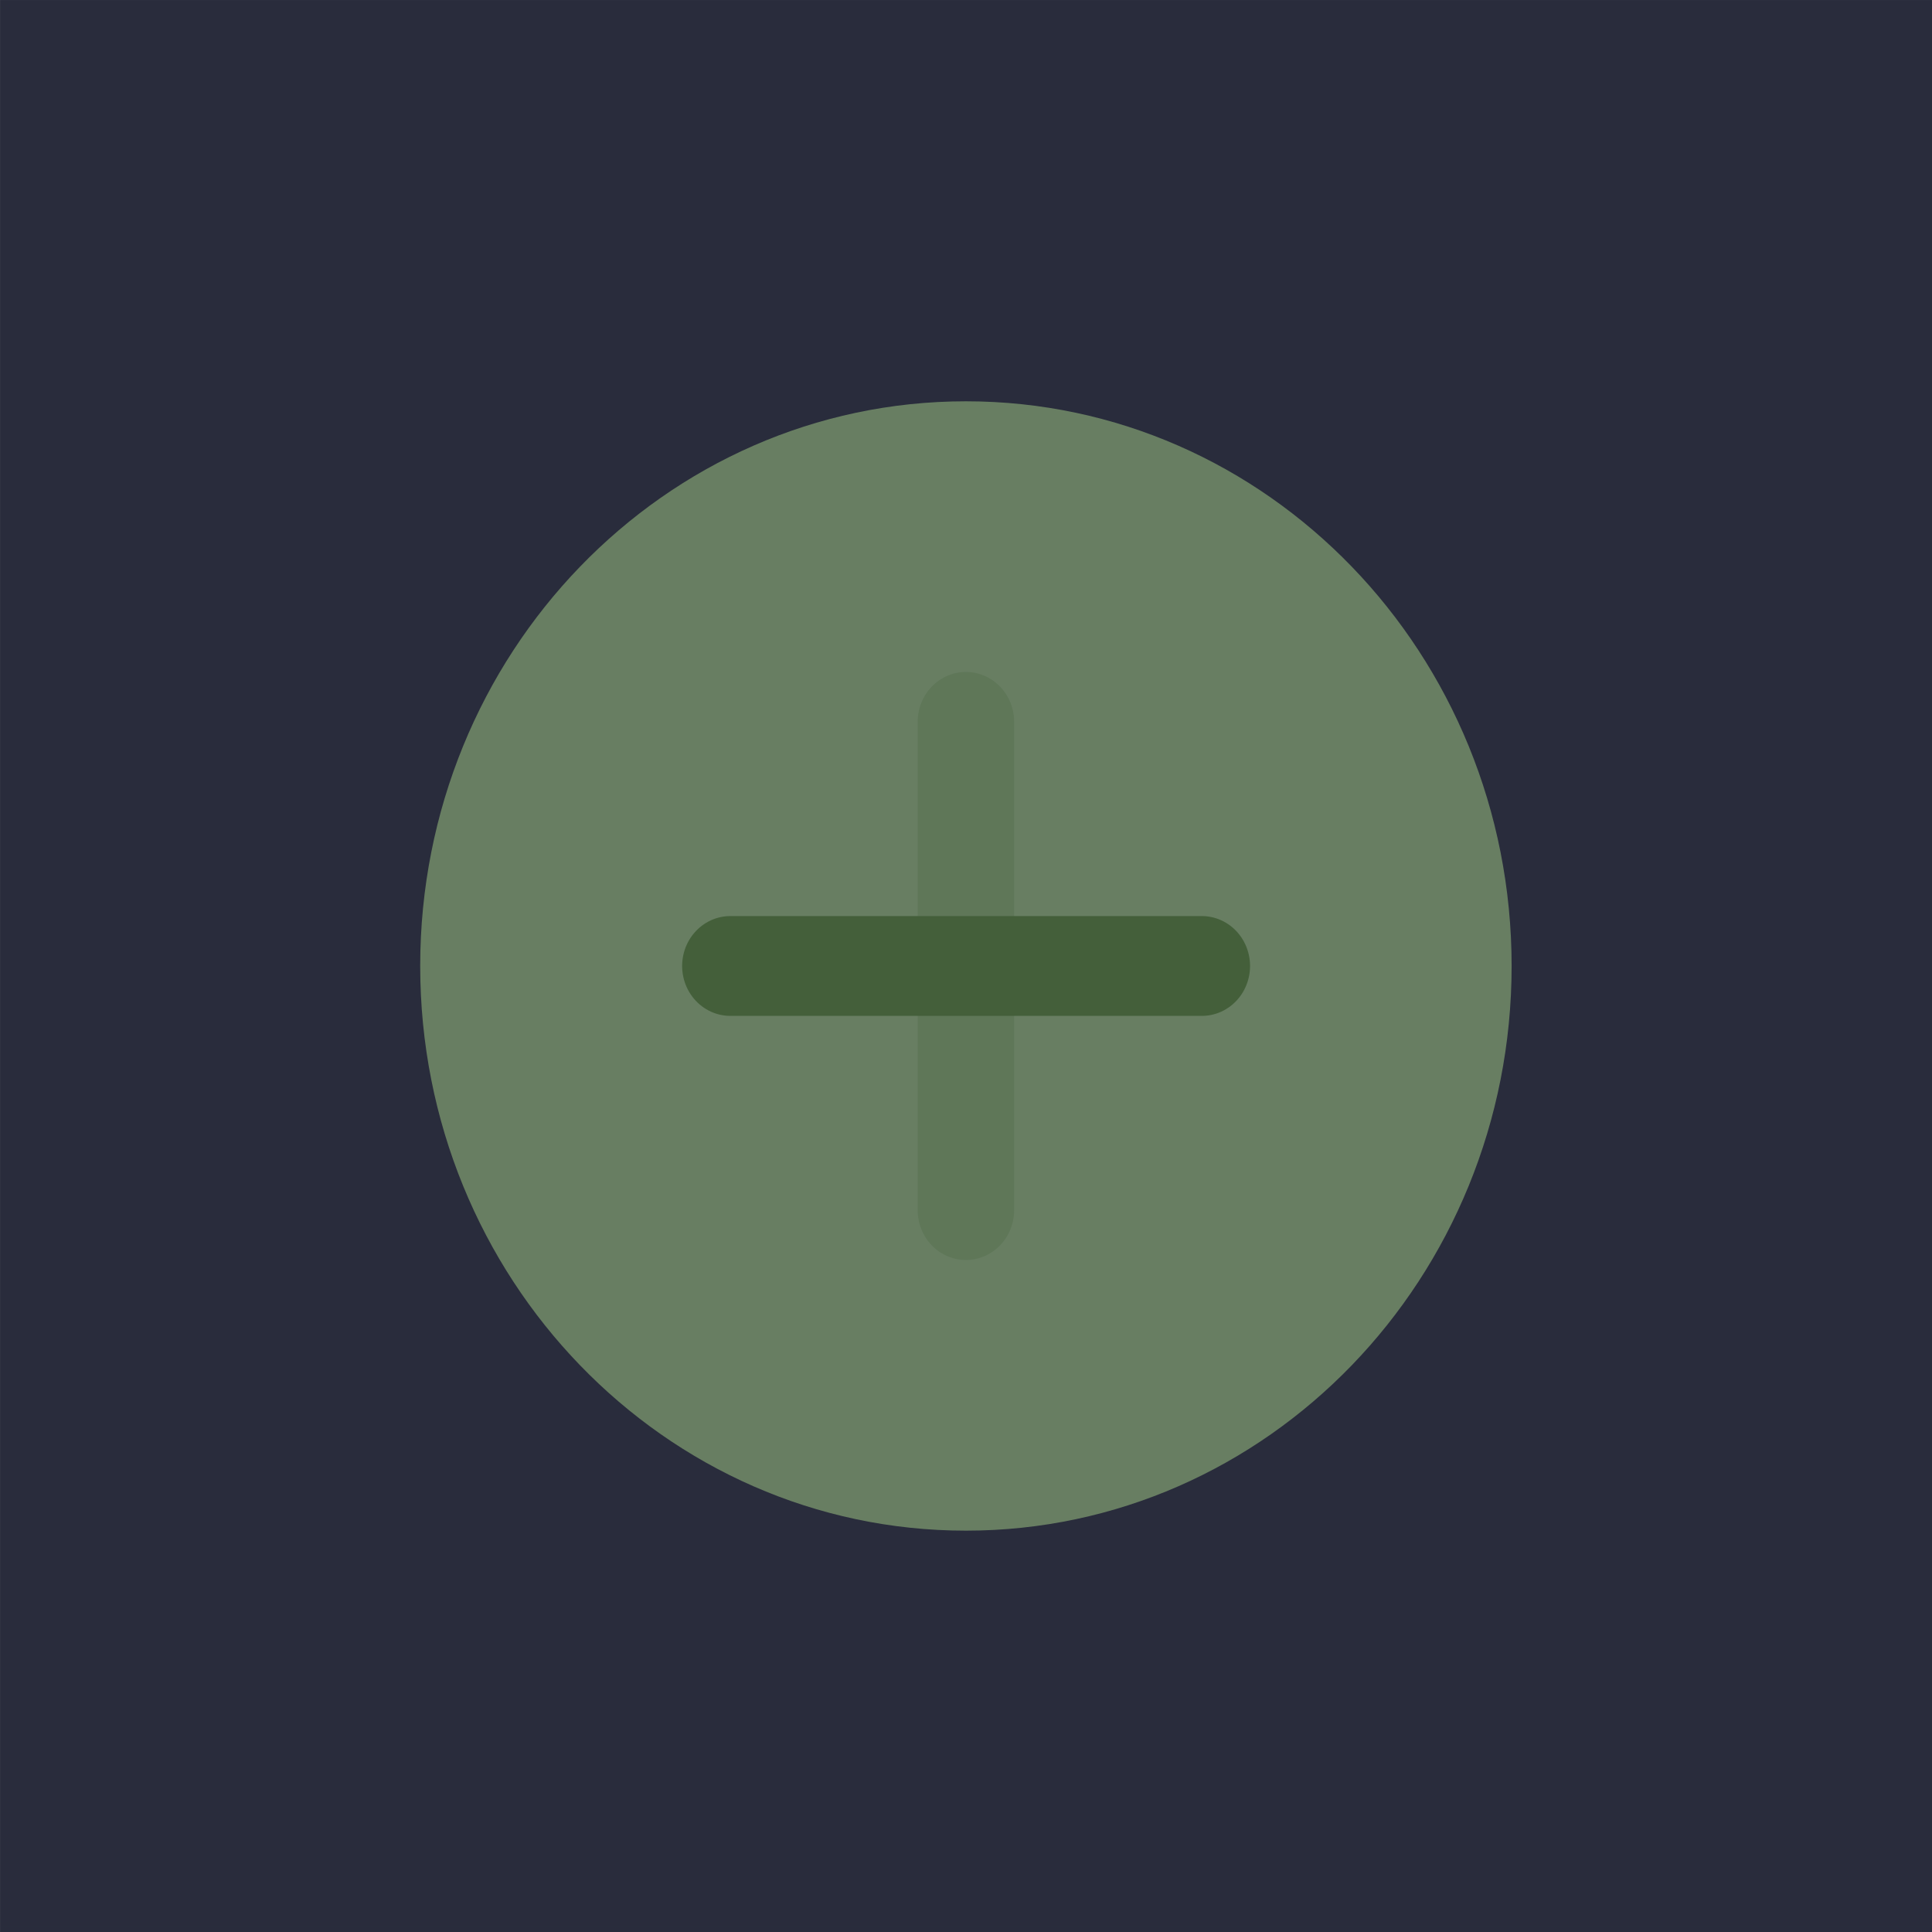
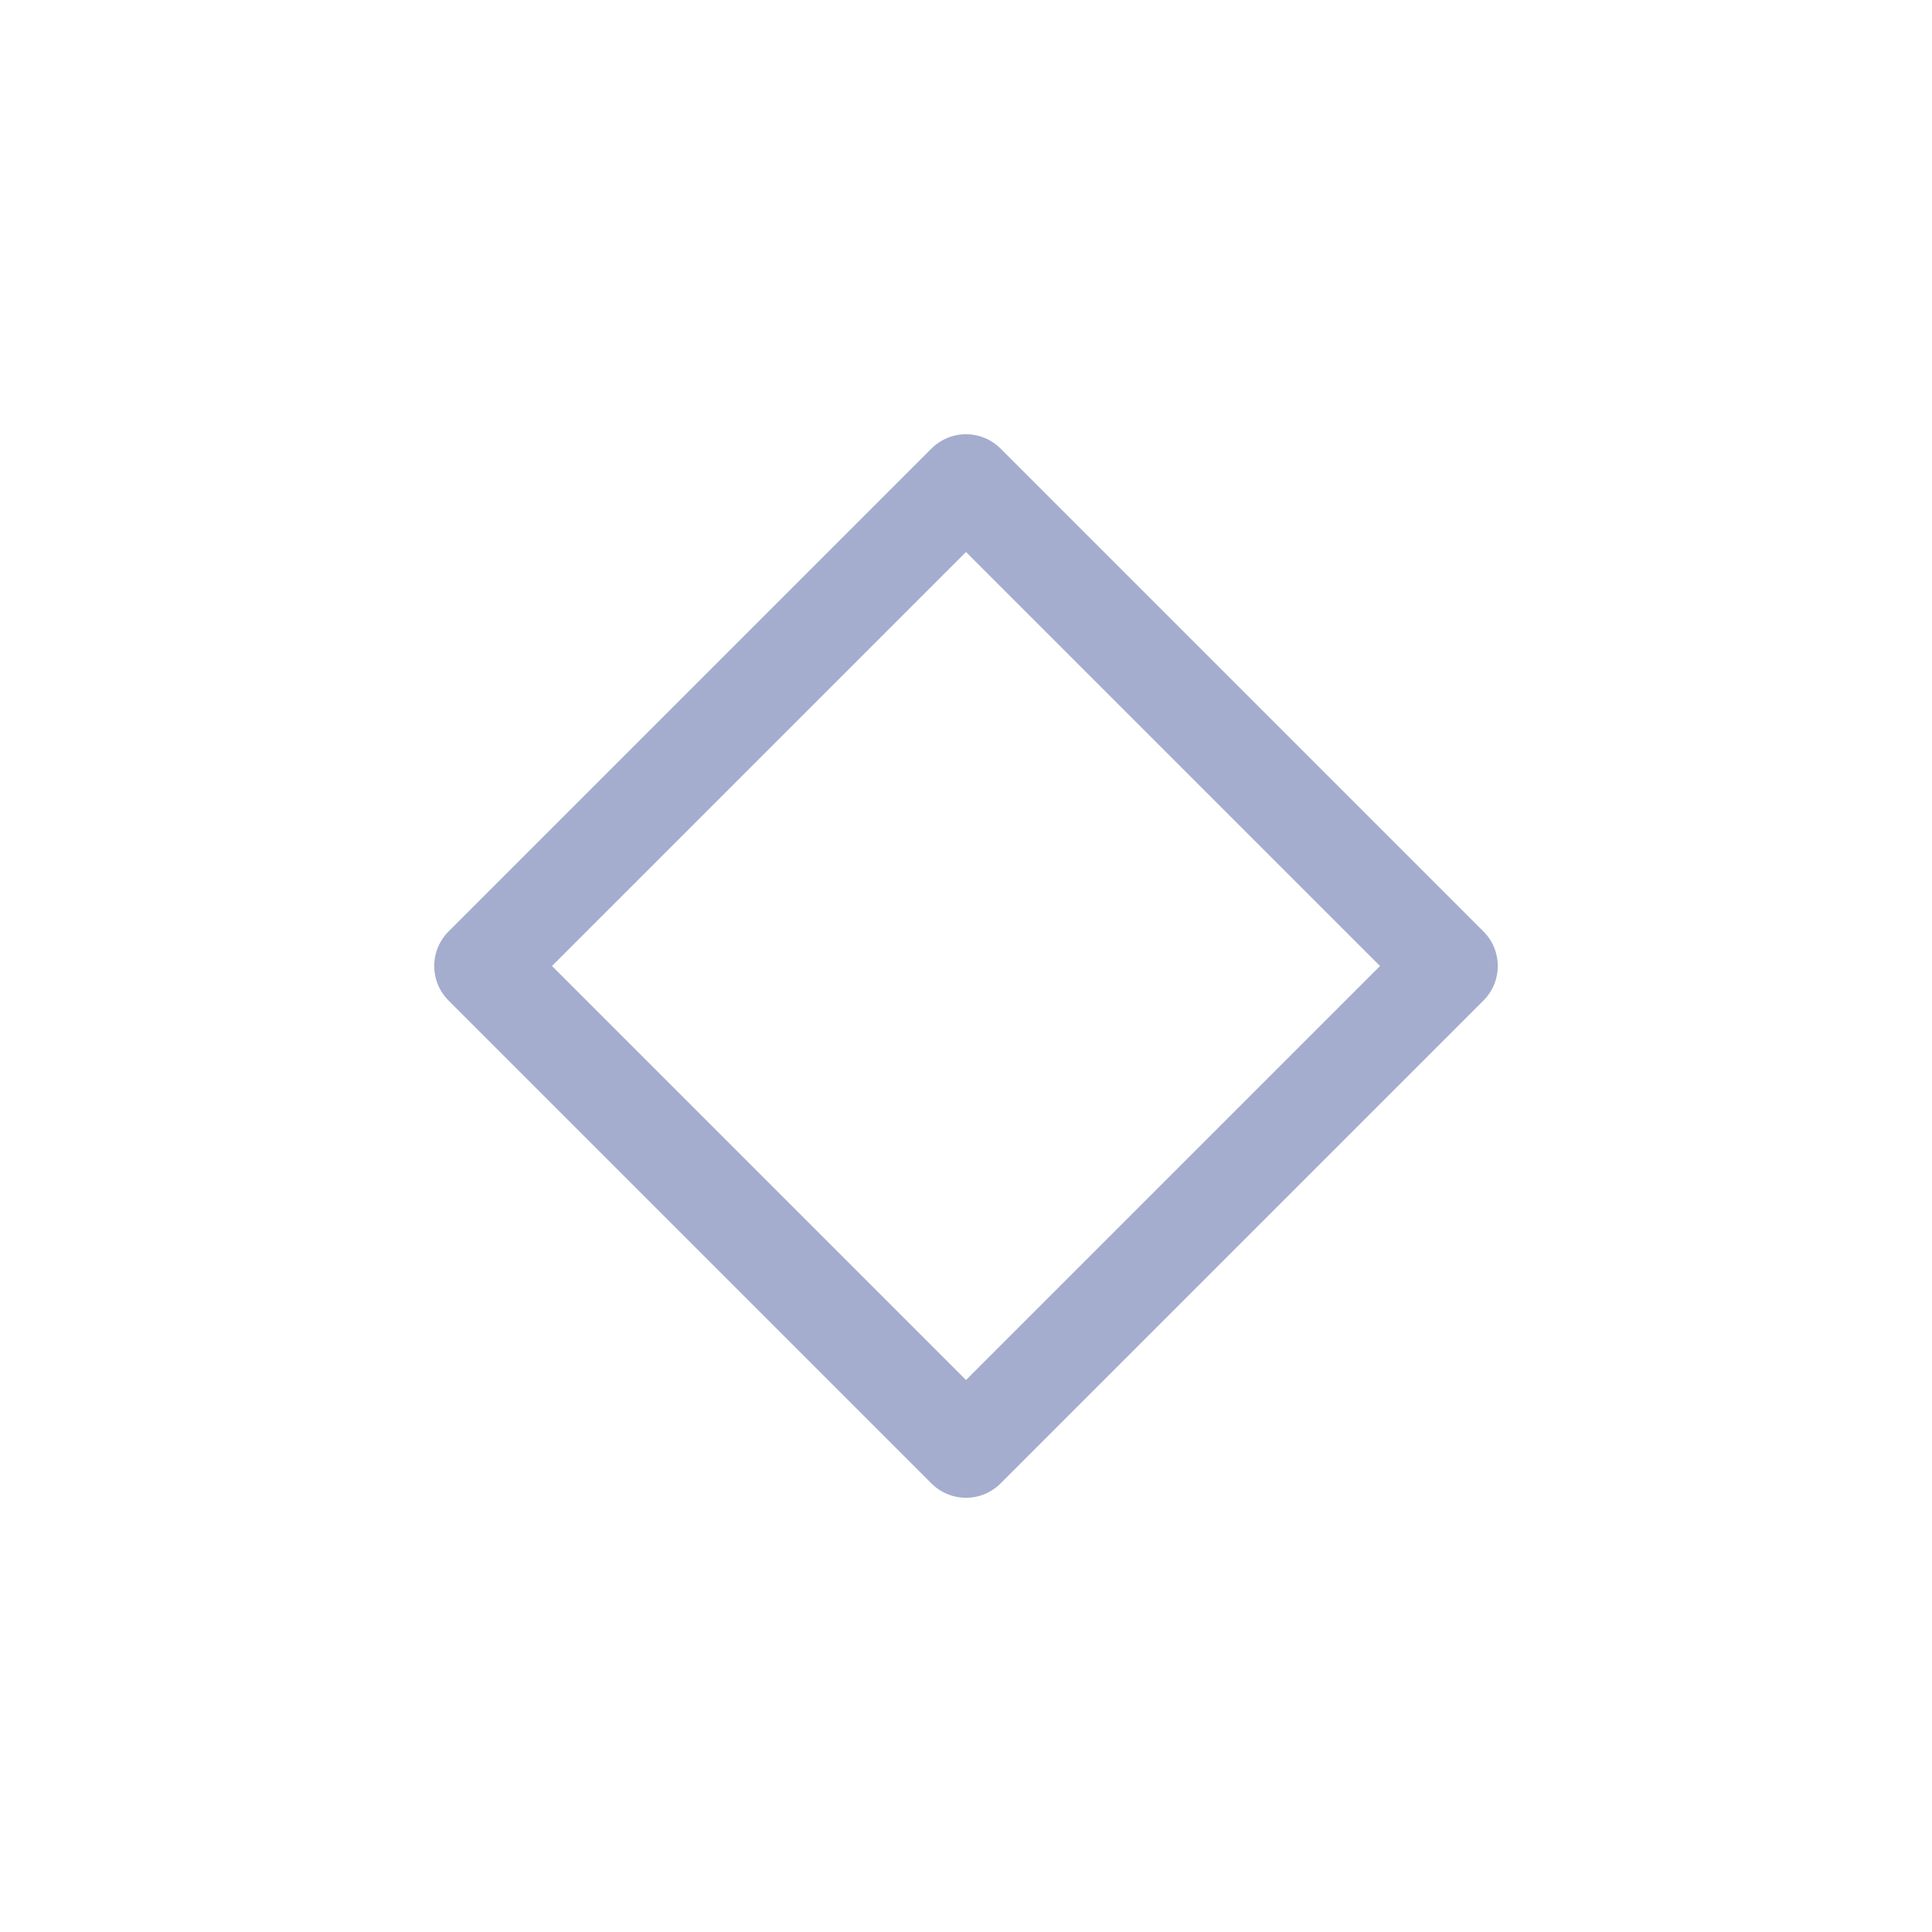
<svg xmlns="http://www.w3.org/2000/svg" viewBox="0 0 50 50" version="1.2" baseProfile="tiny">
  <defs>
</defs>
  <g fill="none" stroke="black" stroke-width="1" fill-rule="evenodd" stroke-linecap="square" stroke-linejoin="bevel">
-     <g fill="#292c3c" fill-opacity="1" stroke="none" transform="matrix(1.61068,0,0,1.66667,-11.2403,-73.6114)" font-family="Noto Sans" font-size="10" font-weight="400" font-style="normal">
-       <rect x="6.979" y="44.167" width="31.043" height="30" />
+     <g fill="none" stroke="#a5adce" stroke-opacity="1" stroke-width="1.01" stroke-linecap="round" stroke-linejoin="round" transform="matrix(2.5,0,0,2.5,2.5,2.5)" font-family="FiraCode Nerd Font" font-size="10" font-weight="400" font-style="normal">
+       <path vector-effect="none" fill-rule="evenodd" d="M4,9 L9,4 L14,9 L9,14 L4,9" />
    </g>
-     <g fill="#a6d189" fill-opacity="1" stroke="none" transform="matrix(9.42161,0,0,9.74914,-1033.85,-879.867)" font-family="Noto Sans" font-size="10" font-weight="400" font-style="normal">
-       <circle cx="112.385" cy="92.815" r="1.499" />
-     </g>
-     <g fill="none" stroke="#5e9339" stroke-opacity="1" stroke-width="0.265" stroke-linecap="round" stroke-linejoin="round" transform="matrix(9.42161,0,0,9.74914,-1033.85,-879.867)" font-family="Noto Sans" font-size="10" font-weight="400" font-style="normal">
-       <path vector-effect="none" fill-rule="nonzero" d="M111.738,92.815 L113.033,92.815" />
-     </g>
-     <g fill="none" stroke="#5e9339" stroke-opacity="1" stroke-width="0.265" stroke-linecap="round" stroke-linejoin="round" transform="matrix(9.42161,0,0,9.74914,-1033.85,-879.867)" font-family="Noto Sans" font-size="10" font-weight="400" font-style="normal" opacity="0.25">
-       <path vector-effect="none" fill-rule="nonzero" d="M112.385,92.167 L112.385,93.463" />
-     </g>
-     <g fill="#292c3c" fill-opacity="1" stroke="none" transform="matrix(1.61068,0,0,1.66667,-373.661,-73.6113)" font-family="Noto Sans" font-size="10" font-weight="400" font-style="normal" opacity="0.5">
-       <rect x="232.012" y="44.21" width="30.998" height="29.87" />
-     </g>
-     <g fill="none" stroke="#000000" stroke-opacity="1" stroke-width="1" stroke-linecap="square" stroke-linejoin="bevel" transform="matrix(1,0,0,1,0,0)" font-family="Noto Sans" font-size="10" font-weight="400" font-style="normal">
+     <g fill="none" stroke="#000000" stroke-opacity="1" stroke-width="1" stroke-linecap="square" stroke-linejoin="bevel" transform="matrix(1,0,0,1,0,0)" font-family="FiraCode Nerd Font" font-size="10" font-weight="400" font-style="normal">
</g>
  </g>
</svg>
